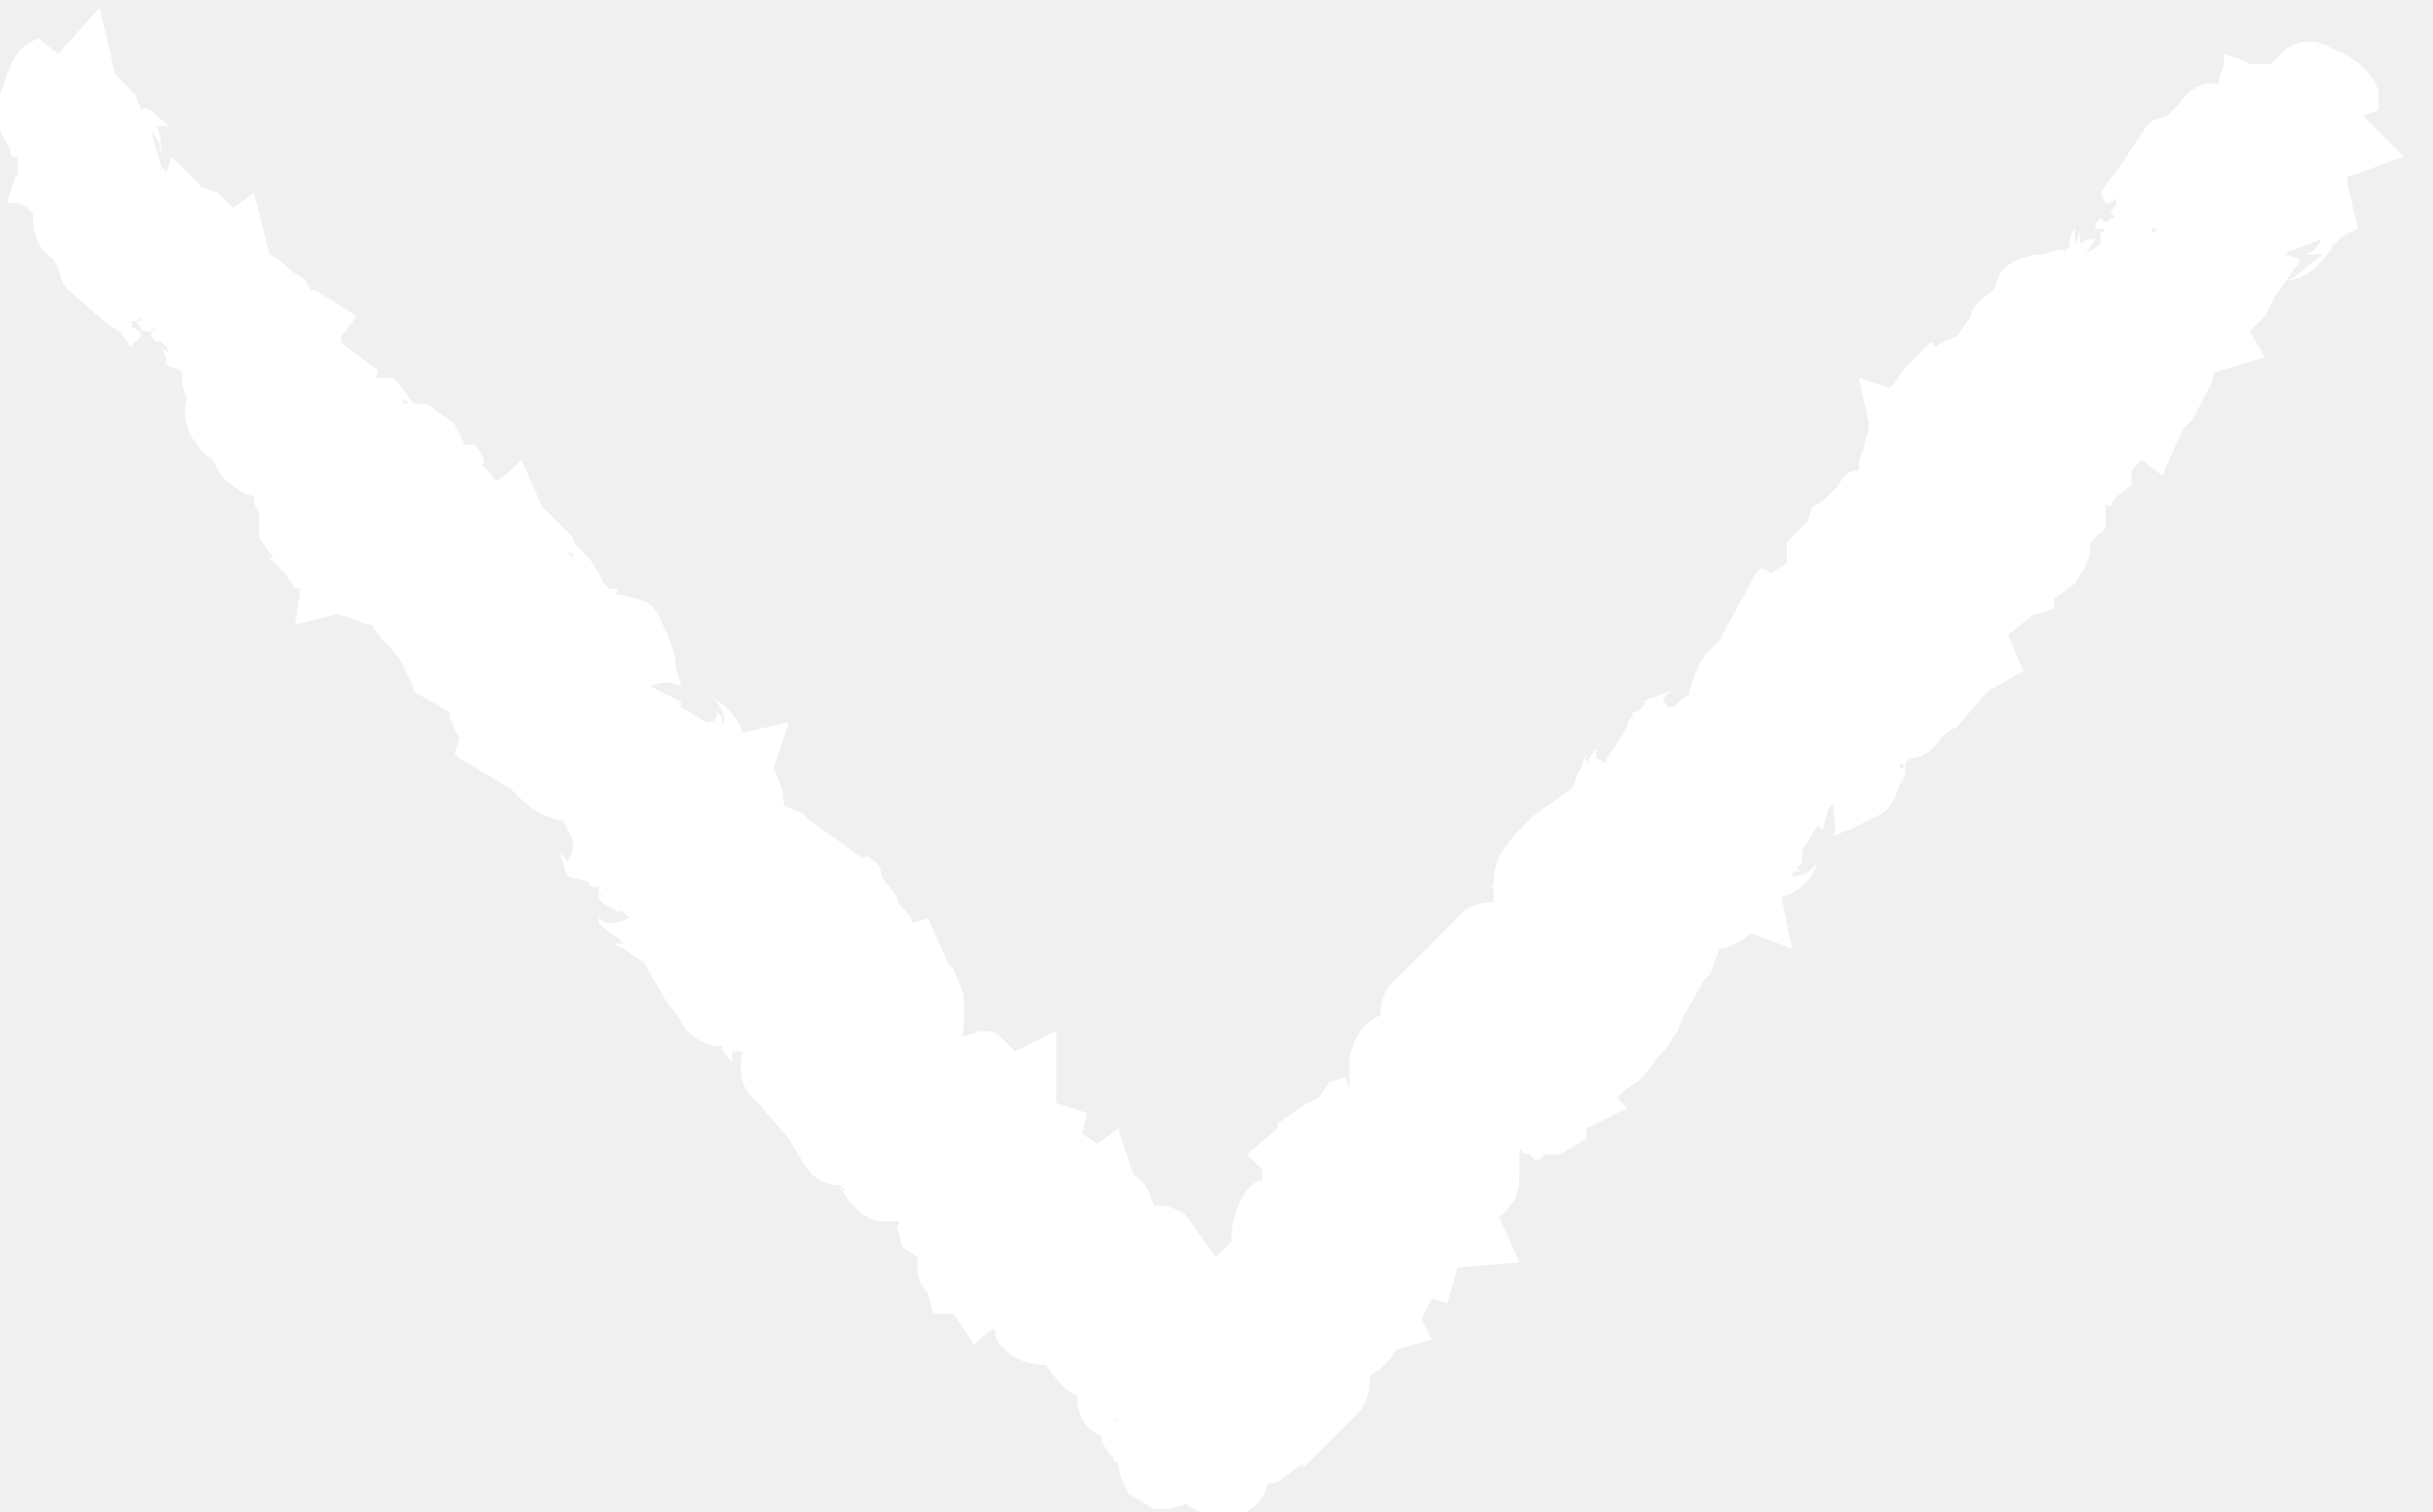
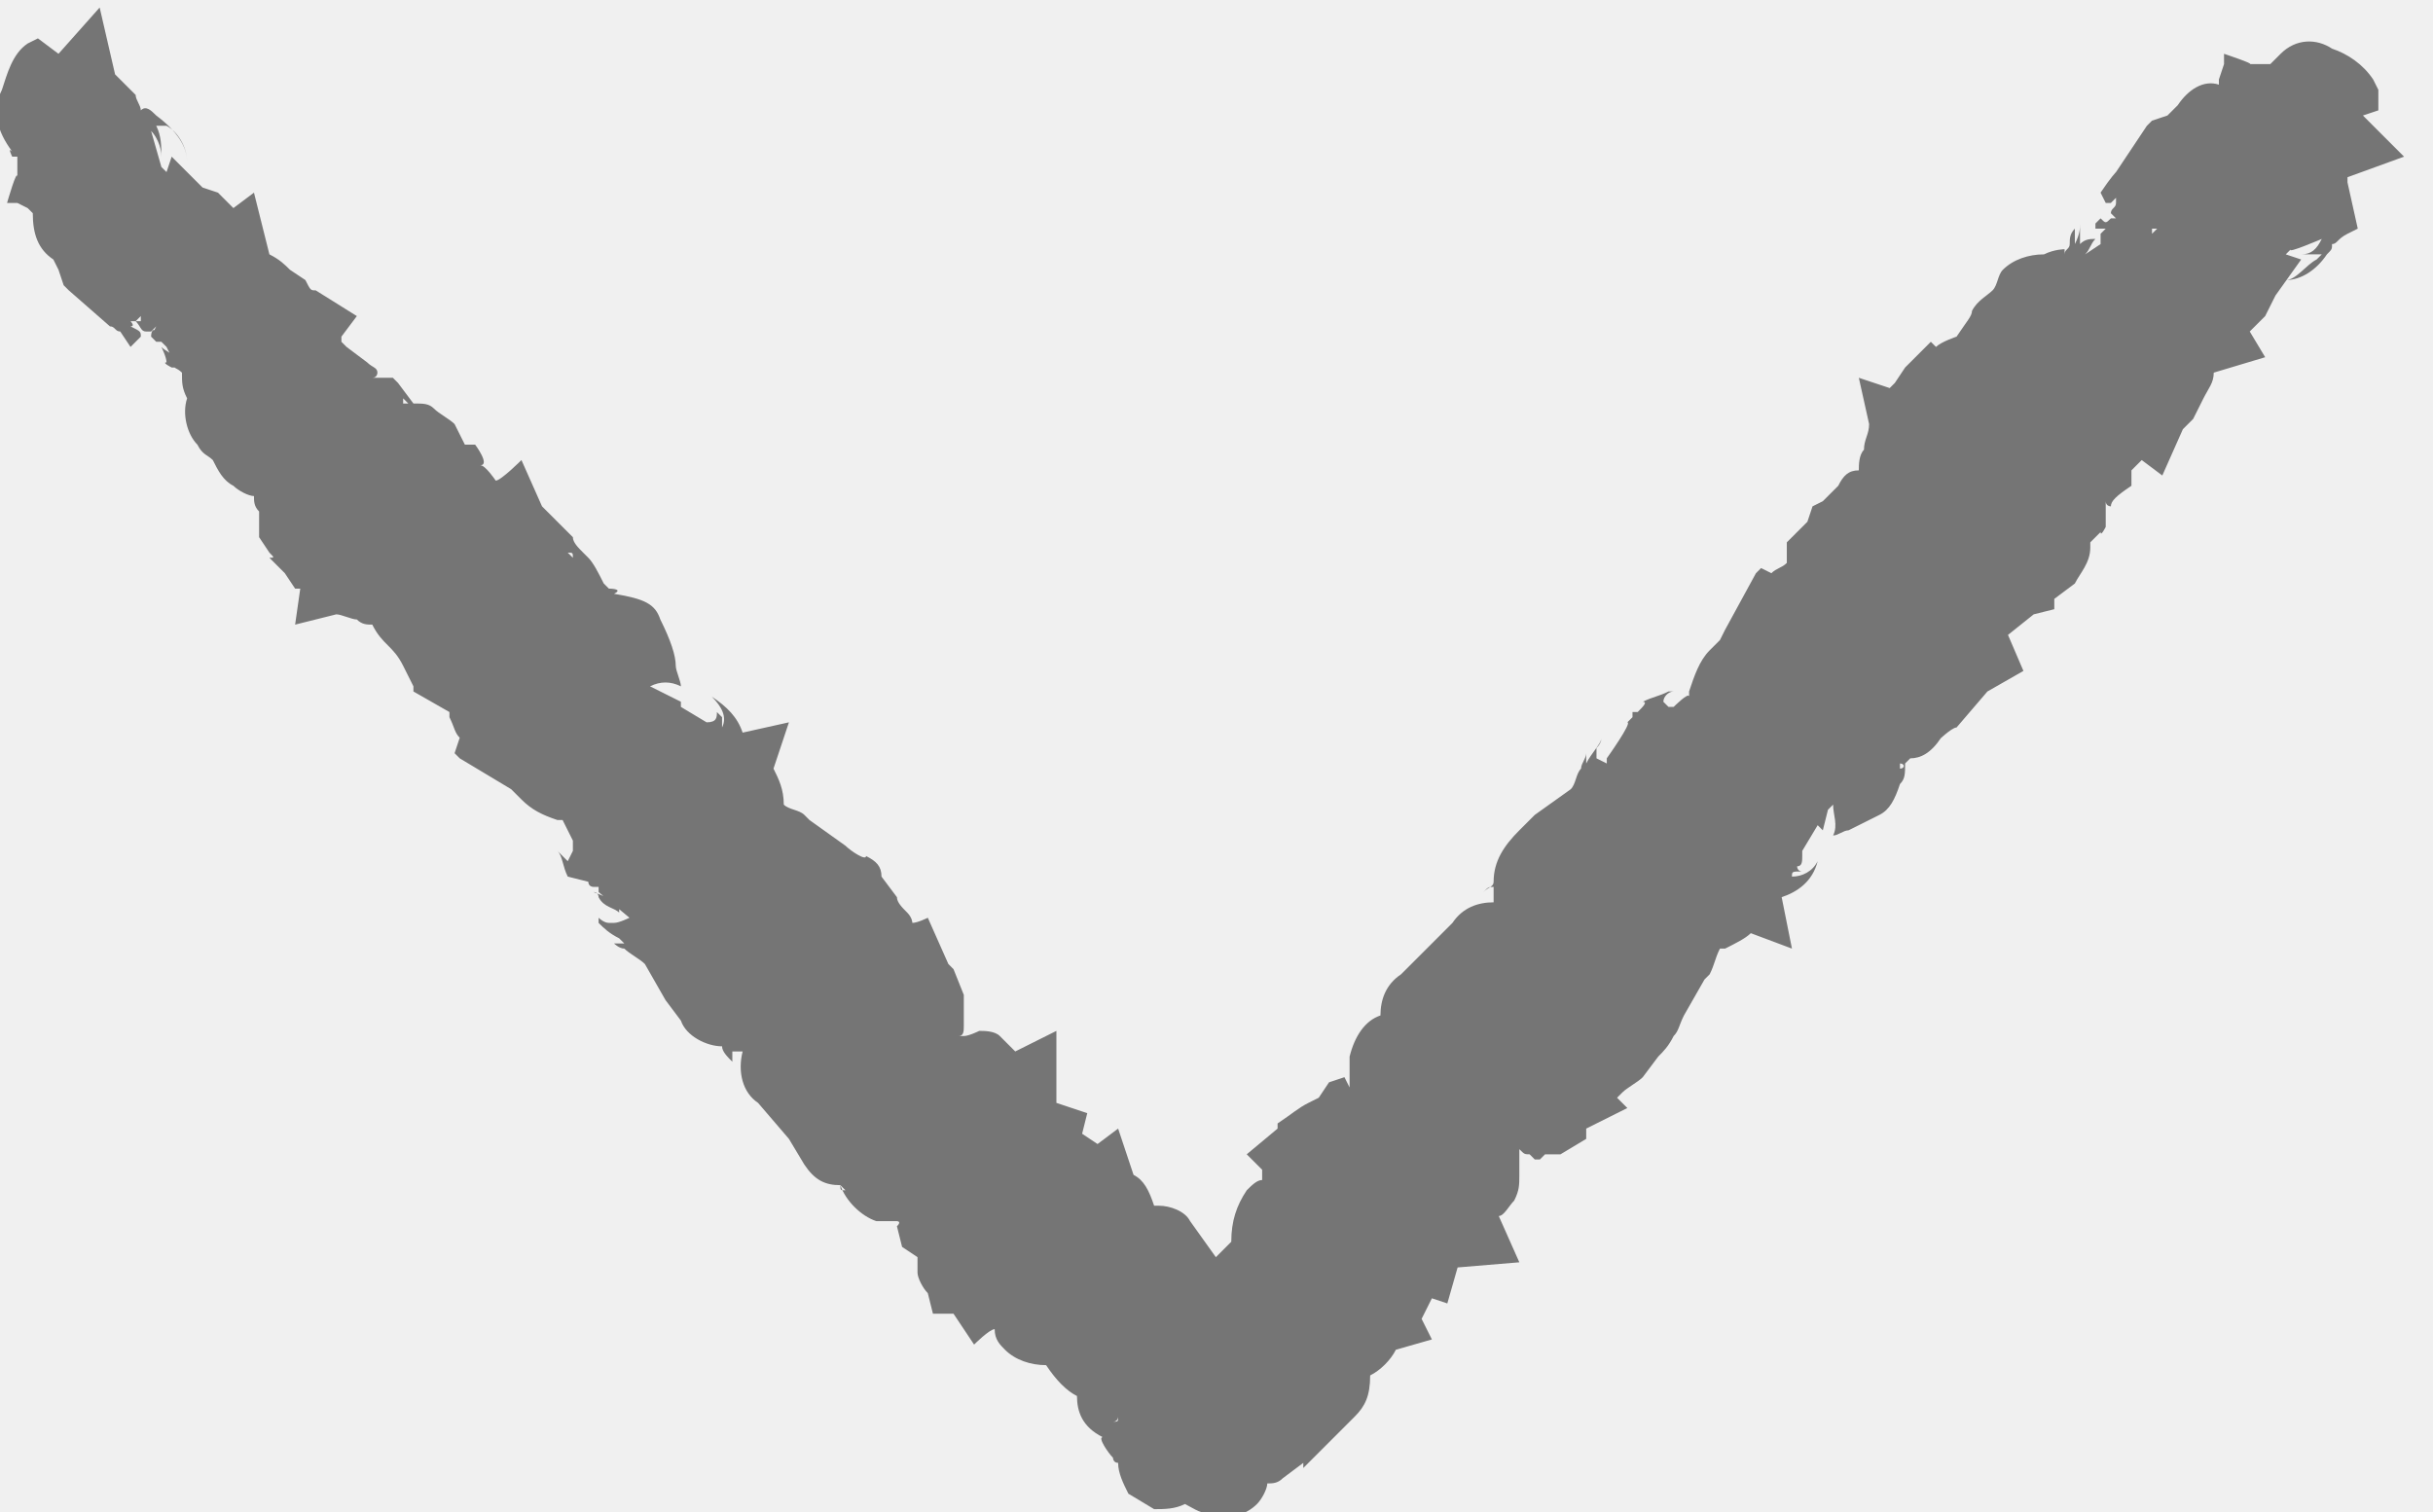
<svg xmlns="http://www.w3.org/2000/svg" version="1.1" baseProfile="tiny" id="Layer_1" x="0px" y="0px" viewBox="0 0 47.3 29.4" xml:space="preserve">
  <g transform="translate(23.74182, 14.70437) rotate(-90.00003) translate(-23.74182, -14.70437)">
    <g>
-       <path id="path-1" fill="#FFFFFF" d="M36.2-6c-0.3,0.4-0.6,0.6-0.9,0.6c0.3,0,0.6-0.2,0.7-0.4C36-5.9,36-5.9,36-6    c-0.2,0.1-0.4,0.1-0.6,0.1c0.2,0,0.4-0.1,0.5-0.2l-0.7,0.2c-0.1,0.1-0.1,0.1-0.1,0.1l0.3,0.1l-0.1,0.1l-0.5,0.5l-0.1,0.3l-0.3,0.3    l0.3,0.4l-1.2,0.3c-0.1,0.2-0.2,0.3-0.3,0.4L33-3.1c-0.2,0.1-0.2,0.1-0.2,0.2l-0.5,0.8l-0.4-0.3l-0.1,0l-0.1,0.1l-0.3,0.4    c-0.1,0.1-0.1,0.2-0.2,0.2c0,0-0.1,0-0.1-0.1c0,0.1,0,0.4,0,0.4l-0.1,0.1L30.6-1c0,0.2,0,0.3-0.1,0.4c-0.1,0.1-0.2,0.3-0.3,0.4    L29.8,0c0,0.1,0,0.1,0,0.2c0,0-0.4,0.3-0.4,0.1c0,0.1-0.3,0.3-0.3,0.3c0,0.1,0.4,0.5,0.4,0.5l-0.9,0.4l-0.6,0.6    c-0.1,0-0.2,0.1-0.3,0.2c0,0-0.1,0.1-0.1,0.1c-0.1,0.1-0.3,0.2-0.5,0.3c0,0-0.1,0.1-0.1,0.1c0,0,0,0.3-0.1,0.1    c-0.1,0.6-0.2,0.8-0.5,0.9l0,0C26,4,25.7,4.1,25.5,4.1c-0.1,0-0.3,0.1-0.4,0.1c0.1-0.2,0.1-0.4,0-0.6L25,3.8l-0.2,0.4l-0.1,0    c0,0-0.3,0.5-0.3,0.5c0,0.2,0.1,0.2,0.2,0.2l-0.1,0.1c-0.1,0-0.1,0-0.2,0c0.2,0.1,0.4,0,0.6-0.2c-0.2,0.3-0.4,0.5-0.7,0.6l0.2,0.9    L23.5,6c-0.2,0.1-0.4,0.2-0.7,0.2c-0.1,0.1-0.1,0.3-0.2,0.4l-0.1,0.1L22,7.4c-0.1,0.1-0.3,0.4-0.2,0.4c-0.1,0.2-0.2,0.3-0.4,0.3    L21,8.4c-0.1,0-0.2,0.1-0.3,0.2c-0.1,0.1-0.2,0.1-0.2,0.1c0,0.1,0.1,0.3,0.1,0.3l-0.9,0.4l-0.1,0.1l-0.5,0.2h-0.1    c-0.1,0-0.2,0-0.2,0l-0.3,0c-0.1,0-0.2,0-0.2-0.1l0,0.1c0,0.1,0.1,0.3,0.1,0.3c0,0,0,0,0,0c0,0.1,0,0.3-0.1,0.4    c-0.1,0.1-0.2,0.2-0.3,0.3l0.4,0.8L17,11.5l-0.2,0.6l-0.4-0.1l-0.2,0.3l0.3,0.4L15.6,13c-0.1,0.2-0.3,0.3-0.6,0.4c0,0,0,0,0,0.1    c0,0.2-0.1,0.5-0.3,0.6L14,14.6c0.1,0.1,0.2,0.2,0.3,0.3c0.4,0,0.7,0.1,1,0.3c0.1,0.1,0.2,0.2,0.2,0.3c0.1,0,0.1,0,0.2,0l0.3-0.3    l0.5,0.6h0.1c0.2,0.3,0.3,0.4,0.4,0.6l0.1,0.2l0.3,0.2l0.1,0.3l-0.2,0.1c0.1,0,0.1,0,0.2,0c0.1,0,0.3,0,0.4,0    c0.4,0.1,0.7,0.3,0.8,0.6c0.3,0,0.6,0.1,0.8,0.4l0.4,0.4l0.6,0.6c0.3,0.2,0.4,0.5,0.4,0.8l0.3,0c0-0.1,0-0.1-0.1-0.2c0,0,0,0,0,0    c0.1,0.1,0.1,0.2,0.2,0.2c0.4,0,0.7,0.2,1,0.5l0.3,0.3c0,0,0.5,0.7,0.5,0.7c0.1,0.1,0.3,0.1,0.4,0.2c0.1,0,0.2,0.1,0.3,0.1    c0,0,0,0-0.1,0c0,0,0,0-0.1,0c0.2,0.1,0.4,0.3,0.5,0.3c0,0,0,0,0,0c0,0-0.1,0-0.2-0.1c-0.1,0-0.1,0-0.2,0l-0.1,0.2l0.1,0    c0,0,0.7,0.5,0.7,0.4c0,0,0.1,0.1,0.1,0.1l0.1,0c0,0,0,0.1,0,0.1l0,0c0.1,0.1,0.2,0.2,0.2,0.1c0.1,0.2,0.1,0.3,0.2,0.5l0,0.1    c0-0.1-0.1-0.2-0.2-0.2l-0.1,0.1c0,0,0,0.1,0,0.1c0,0,0.3,0.3,0.2,0.3c0,0,0.1,0,0.1,0c0.3,0.1,0.6,0.2,0.8,0.4l0.2,0.2l0.2,0.1    l1.1,0.6l0.1,0.1c-0.1,0.2-0.1,0.2-0.1,0.2c0.1,0.1,0.1,0.2,0.2,0.3l0.4,0l0.4,0.4l0.3,0.1l0.1,0.2c0.1,0.1,0.2,0.2,0.3,0.3    c0.2,0.1,0.3,0.2,0.3,0.4c0.1,0,0.3,0,0.4,0.1c0.2,0,0.3,0.1,0.5,0.1l0.9-0.2l-0.2,0.6l0.1,0.1l0.3,0.2c0,0,0.1,0.1,0.1,0.1    c0,0,0.1,0.1,0.2,0.2c-0.1,0-0.1,0,0,0l0,0l0.2,0.2l-0.1,0.1c0.1,0.1,0.2,0.4,0.2,0.4c0.3,0.2,0.4,0.3,0.5,0.3    c0.2,0.1,0.3,0.3,0.4,0.4c0.1,0.1,0.3,0.1,0.4,0.2c0.2,0.2,0.3,0.5,0.3,0.8c0.1,0.2,0.1,0.4,0.1,0.4c0,0-0.1,0-0.1,0    c0.1,0,0.1,0.1,0.2,0.1c0.1,0,0.2,0,0.3,0.1c-0.1,0-0.2,0-0.3,0c0.2,0.1,0.3,0.1,0.4,0.1c-0.1,0-0.2,0-0.4,0    c0.1,0.1,0.1,0.2,0.1,0.3c-0.1-0.1-0.2-0.1-0.3-0.2l0.2,0.3c0.1,0,0.1,0,0.1,0l0.1,0h0l0,0l0.1,0.1l0-0.1h0l0-0.1c0,0,0.1,0,0.1,0    l0.1,0.1c-0.1,0.1-0.1,0.1,0,0.2c0,0,0,0,0,0l0,0.1l0.1-0.1c0.1,0,0.1,0.1,0.2,0.1c0,0,0,0,0.1,0c-0.1-0.1-0.1-0.1-0.1-0.1l0-0.1    l0.2-0.1c0.3,0.2,0.4,0.3,0.4,0.3l0.9,0.6l0.1,0.1l0.1,0.3l0.2,0.2c0.3,0.2,0.5,0.5,0.4,0.8c0,0,0,0,0.1,0l0.3,0.1h0.2    c0,0-0.2,0.6-0.2,0.5c0,0.3,0,0.3,0,0.4l0,0l0.1,0.1c0,0,0.1,0.1,0.1,0.1c0.3,0.3,0.3,0.7,0.1,1c-0.1,0.3-0.3,0.6-0.6,0.8    l-0.2,0.1l-0.4,0l-0.1-0.3l-0.8,0.8l-0.4-1.1h-0.1L34,36.8c0,0-0.1-0.2-0.1-0.2c0,0,0-0.1,0,0c-0.1-0.2-0.2-0.2-0.2-0.3    c-0.1,0-0.1,0-0.2-0.1c-0.3-0.2-0.5-0.5-0.5-0.8c0,0.2,0.3,0.4,0.4,0.6c0,0,0.1,0.1,0.1,0.1c0-0.1,0-0.2,0-0.3c0,0,0-0.1,0-0.1    c0,0.2,0.1,0.3,0.3,0.4c0,0-0.3-0.7-0.2-0.6c0,0,0,0,0,0l-0.1-0.1l-0.1,0.3l-0.7-0.5L32.3,35L32,34.7L31.5,35l-0.3-1    c-0.2,0-0.3-0.1-0.5-0.2l-0.4-0.2c-0.1-0.1-0.2-0.2-0.2-0.2l-0.9-0.4l0.3-0.4l-0.1-0.1l-0.1-0.1h-0.3c-0.2-0.3-0.3-0.4-0.4-0.4    c0,0,0-0.1,0.1-0.1c-0.1,0-0.5,0-0.5,0s-0.2-0.1-0.1-0.1c0,0-0.2-0.2-0.2-0.2h-0.1c-0.3,0-0.5-0.2-0.7-0.3l-0.3-0.4h-0.2l-0.1-0.4    L26.1,30l-0.7,0.3L25,29.6L24.3,29c0-0.1-0.3-0.4-0.2-0.3c-0.3-0.2-0.4-0.4-0.4-0.6c0,0-0.1-0.1-0.1-0.1c-0.2,0-0.3,0-0.4-0.1    c-0.3-0.1-0.5-0.2-0.6-0.4c-0.1-0.2-0.2-0.4-0.3-0.6c0-0.1-0.1-0.2-0.1-0.3c0.2,0.1,0.4,0,0.6,0l-0.1-0.1l-0.4-0.1l0.1-0.1    l-0.5-0.3c0,0-0.1,0-0.1,0c-0.1,0-0.2,0-0.2-0.1c0,0,0,0,0,0c0,0-0.1,0-0.1,0.1c0-0.2,0-0.2-0.1-0.2c0,0.2,0.1,0.4,0.3,0.5    c-0.4-0.1-0.6-0.4-0.7-0.7l-1,0.2l0.3-0.8c-0.1-0.1-0.2-0.3-0.3-0.5c0,0,0-0.1,0-0.1c-0.2-0.1-0.3-0.1-0.5-0.2l-0.1-0.1l-0.7-0.4    c-0.2-0.1-0.3-0.1-0.4-0.2c-0.2-0.1-0.3-0.2-0.4-0.3l-0.4-0.3c-0.1-0.1-0.2-0.3-0.3-0.4c0,0-0.1-0.1-0.1-0.1l-0.2,0.2l-0.4-0.8    l-0.2,0L16,21.3c0-0.2,0-0.3,0-0.3l-0.1-0.1l0-0.1l0.1-0.1c0-0.1,0-0.1,0.1-0.2c-0.1,0-0.2,0-0.3,0c0,0-0.1,0-0.1,0c0,0,0,0,0,0    l-0.1,0c-0.2,0-0.3,0-0.5-0.1c-0.1-0.1-0.3-0.2-0.3-0.3l-0.9,0.4l-0.1-1.2l-0.7-0.2l0.1-0.3l-0.4-0.2l-0.4,0.2l-0.2-0.7    c-0.2-0.1-0.4-0.3-0.5-0.5c-0.4,0-0.6-0.1-0.8-0.3l-1-1l0.1,0l-0.3-0.4c-0.1-0.1-0.1-0.2-0.1-0.3c-0.1,0-0.3-0.1-0.4-0.2    c-0.2-0.2-0.3-0.5-0.2-0.8c0-0.3,0.1-0.4,0.2-0.6c-0.1-0.2-0.1-0.4-0.1-0.6l0.3-0.5c0.2-0.1,0.4-0.2,0.6-0.2    c0-0.1,0.1-0.1,0.1-0.1c0.1-0.1,0.4-0.3,0.4-0.2c0.2-0.4,0.5-0.5,0.8-0.5c0.1-0.2,0.3-0.4,0.6-0.6c0-0.3,0.1-0.6,0.3-0.8    c0.1-0.1,0.2-0.2,0.4-0.2c0-0.1-0.3-0.4-0.3-0.4l0.6-0.4V9.1L13.3,9c0.1-0.1,0.3-0.2,0.4-0.2l0.3,0l0.2-0.3l0.4-0.1    c0.1,0.1,0.1,0,0.1,0l0,0c0-0.1,0-0.2,0-0.4c0.1-0.3,0.4-0.6,0.7-0.7l0,0c0-0.3,0.1-0.5,0.4-0.7l0.5-0.3L17,5.7    c0.2-0.3,0.6-0.4,1-0.3l0-0.2c-0.1,0-0.2,0-0.2,0C17.9,5.1,18,5,18.1,5c0-0.3,0.2-0.7,0.5-0.8L19,3.9l0.7-0.4    c0.1-0.1,0.2-0.3,0.3-0.4c0-0.1,0.1-0.2,0.1-0.2c0,0.1,0,0.1,0,0.2c0,0,0.1-0.1,0.1-0.1c0.1-0.2,0.2-0.3,0.3-0.4l0.1,0    c0,0-0.1,0.1-0.1,0.2c0,0,0,0,0,0.1c0,0.1,0.1,0.3,0.1,0.3l0.1,0l-0.1,0l0.5-0.6h0.1l0-0.1l0,0c0,0,0-0.1,0.1-0.1L21.4,2    c0.2-0.1,0.4-0.1,0.5-0.2c0,0-0.1,0.1-0.2,0.2l0.2,0.1c0.1,0,0.1,0,0.2,0c0,0,0.4-0.2,0.4-0.2c0,0,0-0.1,0-0.1    c0.1-0.3,0.2-0.5,0.4-0.7L23,1c0.1-0.1,0.1-0.1,0.1-0.1l0.6-1l0.1-0.1l0.3,0.1c0.1-0.1,0.2-0.1,0.4-0.2l0.1,0L25-1L25.1-1l0.2-0.1    l0.2-0.1c0.2-0.1,0.3-0.2,0.4-0.3c0.1-0.1,0.2-0.2,0.4-0.3c0-0.1,0-0.2,0.1-0.3c0-0.1,0.1-0.3,0.1-0.4l-0.2-0.8l0.7,0.1L27-3.3    l0.3-0.2c0,0,0.1-0.1,0.1-0.1c0,0,0.1-0.1,0.2-0.2c0,0.1,0,0.1,0.1,0l0,0l0.3-0.2l0.1,0C28.2-4,28.3-4,28.5-4    c0.1-0.1,0.2-0.1,0.3-0.1c0-0.1,0.1-0.3,0.2-0.4c0.1-0.2,0.3-0.3,0.5-0.4c0.1-0.1,0.1-0.2,0.3-0.3c0.2-0.2,0.6-0.3,0.9-0.2    c0.2-0.1,0.3-0.1,0.5-0.1c0.1-0.1,0.1-0.2,0.1-0.1c0-0.2,0-0.1,0-0.1c0,0,0,0,0,0c0,0,0.1-0.2,0.1-0.1v0c0-0.1,0-0.1,0-0.1    c0,0,0,0,0,0c0,0,0,0.1,0,0.1c0.1,0,0.3-0.1,0.3-0.1c-0.1,0.1-0.1,0.2-0.2,0.2l0.2-0.1l0.1-0.1l0,0l0-0.1V-6l0,0l0,0l0.1-0.1    c0,0,0.2,0,0.1,0.1c0.1,0,0.1,0,0,0l0,0c0,0,0,0.1,0,0.1L31.9-6l0,0c0,0,0-0.1,0-0.1L32.1-6l-0.1-0.1C32-6.2,32-6.2,32-6.2    c0-0.1,0.1-0.1,0.2-0.2l0-0.1c0,0-0.1,0.1-0.1,0C32-6.3,32-6.3,31.9-6.3l-0.2-0.2L32-6.7c0-0.1,0.1-0.1,0.1-0.2l0.7-0.8l0.1-0.1    l0.3-0.1L33.4-8c0.2-0.3,0.5-0.4,0.9-0.4c0,0,0.1-0.1,0.1-0.1l0.1-0.2v-0.2c0,0,0.7,0.2,0.5,0.2c0.2,0,0.3,0,0.3,0    c0.1,0,0.1,0,0.1,0c0,0,0-0.1,0-0.1s0.2-0.1,0.1,0c0.4-0.3,0.8-0.4,1.2-0.2c0.3,0.1,0.7,0.2,0.9,0.5l0.1,0.2l-0.3,0.4l0.9,0.8    l-1.3,0.3l-0.4,0.4c-0.1,0-0.2,0.1-0.3,0.1c0,0-0.1,0,0,0C36.4-6.2,36.3-6.1,36.2-6C36.2-6,36.1-6,36.2-6L36.2-6z M31.6-5.8    L31.6-5.8C31.6-5.8,31.6-5.8,31.6-5.8L31.6-5.8z M33.5,32.4L33.5,32.4L33.5,32.4L33.5,32.4L33.5,32.4z M32.3-6.3L32.3-6.3    l-0.1-0.1c0,0,0,0.1,0,0.1h0v0L32.3-6.3L32.3-6.3z M31.8-5.8L31.8-5.8L31.8-5.8C31.8-5.9,31.8-5.9,31.8-5.8L31.8-5.8L31.8-5.8z     M32.1-5.8L32.1-5.8L32.1-5.8L32.1-5.8L32.1-5.8L32.1-5.8L32.1-5.8z M29.6-4.2L29.6-4.2L29.6-4.2L29.6-4.2L29.6-4.2z M28.4-3.9    L28.4-3.9L28.4-3.9l-0.1,0.1l-0.1,0C28.3-3.9,28.3-3.9,28.4-3.9L28.4-3.9L28.4-3.9z M30.6-1.1C30.6-1.1,30.6-1.1,30.6-1.1    L30.6-1.1l0.1-0.1l-0.1,0L30.6-1.1C30.5-1.1,30.5-1.1,30.6-1.1l-0.1,0v0C30.5-1.1,30.6-1.1,30.6-1.1L30.6-1.1L30.6-1.1z M29.5-0.1    C29.5,0,29.5,0,29.5-0.1L29.5-0.1L29.5-0.1L29.5-0.1z M29,0.7L29,0.7L29,0.7L29,0.7L29,0.7z M26.4,2C26.5,2.1,26.5,2.1,26.4,2    L26.6,2L26.4,2C26.5,2,26.5,2,26.4,2L26.4,2z M27.7,2C27.7,2,27.7,2.1,27.7,2c-0.1,0.1-0.1,0.1-0.1,0.1v0    C27.7,2.1,27.7,2.1,27.7,2L27.7,2z M21,2.6c0,0,0.1,0,0.1-0.1L20.9,3l-0.2,0C20.8,2.9,20.8,2.7,21,2.6L21,2.6z M26.7,3    c0,0,0-0.1,0-0.1h0.1C26.8,2.9,26.8,3,26.7,3L26.7,3L26.7,3z M26.2,3.1c-0.2,0.2-0.5,0.3-0.8,0.3l0-0.1c0.1,0,0.2-0.1,0.4-0.1    c0,0,0,0,0,0L26.3,3C26.3,3,26.3,3,26.2,3.1L26.2,3.1z M20.8,3.1L20.8,3.1c-0.1,0-0.1,0-0.1,0L20.8,3.1L20.8,3.1L20.8,3.1z     M25.1,3.5L25.1,3.5L25.1,3.5L25.1,3.5L25.1,3.5z M19.7,3.8l0.1-0.1v0.2c0-0.1,0.1-0.1,0.1-0.2l0.1,0c0,0.1,0,0.2,0.1,0.2L19.7,4    l-0.1-0.1C19.6,3.9,19.6,3.9,19.7,3.8L19.7,3.8z M22.9,5.6V5.5h0L22.9,5.6L22.9,5.6L22.9,5.6z M15.3,7.4c0,0,0.1-0.1,0.1-0.1    C15.3,7.3,15.3,7.3,15.3,7.4L15.3,7.4L15.3,7.4z M10.9,12.7L10.9,12.7c0.1,0,0.2,0,0.2,0L11,12.7c0.1,0,0.2,0,0.3,0.1l-0.1,0.1H11    l-0.1-0.1l0-0.1l0,0c0,0-0.1,0-0.1-0.1C10.8,12.7,10.8,12.7,10.9,12.7L10.9,12.7L10.9,12.7z M10.7,12.9L10.7,12.9L10.7,12.9    C10.7,12.9,10.7,12.9,10.7,12.9L10.7,12.9L10.7,12.9z M10.7,12.9L10.7,12.9c0,0.1,0.1,0.1,0.1,0.2h-0.1L10.7,12.9L10.7,12.9z     M10,13.4L10,13.4L10,13.4C10,13.4,10,13.4,10,13.4L10,13.4L10,13.4z M18.6,17.9c0,0-0.1-0.1-0.1-0.1l0,0    C18.6,17.8,18.6,17.9,18.6,17.9L18.6,17.9z M15.6,20.2L15.6,20.2C15.7,20.3,15.6,20.2,15.6,20.2L15.6,20.2z M22.4,21.6    c0,0,0.1,0.1,0.1,0.1c0,0,0,0.1,0.1,0.1h-0.2c0.1,0,0.2,0.1,0.2,0.1c0,0,0,0,0,0c-0.1,0-0.2,0-0.3,0.1l-0.1-0.3L22.4,21.6    L22.4,21.6z M23.5,22.6L23.5,22.6l-0.1,0.1L23.5,22.6L23.5,22.6L23.5,22.6z M23.9,22.9C23.9,22.9,23.9,22.9,23.9,22.9l-0.4-0.1    l0-0.1C23.6,22.7,23.8,22.7,23.9,22.9L23.9,22.9z M20.5,24.6L20.5,24.6l0.1,0C20.6,24.6,20.6,24.6,20.5,24.6L20.5,24.6z     M22.8,26.5L22.8,26.5L22.8,26.5L22.8,26.5L22.8,26.5z M23.4,27.5c-0.3-0.2-0.4-0.5-0.3-0.7l0.1,0c0,0.1,0.1,0.2,0.1,0.3    c0,0,0,0,0.1,0l0.2,0.4C23.5,27.6,23.4,27.5,23.4,27.5L23.4,27.5L23.4,27.5z M24.6,27.7C24.6,27.7,24.6,27.7,24.6,27.7l-0.1,0    L24.6,27.7L24.6,27.7L24.6,27.7z M23.6,27.9c0,0-0.1,0-0.1,0v0C23.5,28,23.6,28,23.6,27.9L23.6,27.9L23.6,27.9z M24.5,28.8    c0,0-0.1,0-0.1-0.1L24.5,28.8L24.5,28.8L24.5,28.8L24.5,28.8z M31.2,29.2c0,0.1,0.1,0.1,0.1,0.2h0l-0.1-0.1L31.2,29.2L31.2,29.2    L31.2,29.2z M31.3,29.4L31.3,29.4L31.3,29.4C31.3,29.4,31.3,29.4,31.3,29.4L31.3,29.4z M26.1,29.9L26.1,29.9L26.1,29.9L26.1,29.9    L26.1,29.9z M26.8,30.4c0,0,0.1,0,0.1,0L26.8,30.4C26.9,30.4,26.9,30.4,26.8,30.4L26.8,30.4z M31.5,30.5L31.5,30.5h0.1H31.5    L31.5,30.5z M28.1,31.3L28.1,31.3C28.1,31.3,28.1,31.3,28.1,31.3L28.1,31.3L28.1,31.3z M28.1,31.3L28.1,31.3L28.1,31.3z     M28.1,31.3L28.1,31.3L28.1,31.3l0.1,0.1L28.1,31.3l0,0.1L28.1,31.3L28.1,31.3C28.2,31.3,28.1,31.3,28.1,31.3L28.1,31.3z     M33.7,32.6C33.7,32.6,33.7,32.6,33.7,32.6C33.7,32.6,33.7,32.6,33.7,32.6L33.7,32.6z M33.4,32.8L33.4,32.8L33.4,32.8L33.4,32.8    L33.4,32.8L33.4,32.8L33.4,32.8L33.4,32.8L33.4,32.8z M34,32.9l0-0.1l0,0v0l0,0c0,0-0.1,0-0.1,0v0h0L34,32.9L34,32.9L34,32.9z     M35.9,34.3L35.9,34.3L35.9,34.3L35.9,34.3L35.9,34.3z" />
+       <path id="path-1" fill="#757575" d="M36.2-6c-0.3,0.4-0.6,0.6-0.9,0.6c0.3,0,0.6-0.2,0.7-0.4C36-5.9,36-5.9,36-6    c-0.2,0.1-0.4,0.1-0.6,0.1c0.2,0,0.4-0.1,0.5-0.2l-0.7,0.2c-0.1,0.1-0.1,0.1-0.1,0.1l0.3,0.1l-0.1,0.1l-0.5,0.5l-0.1,0.3l-0.3,0.3    l0.3,0.4l-1.2,0.3c-0.1,0.2-0.2,0.3-0.3,0.4L33-3.1c-0.2,0.1-0.2,0.1-0.2,0.2l-0.5,0.8l-0.4-0.3l-0.1,0l-0.1,0.1l-0.3,0.4    c-0.1,0.1-0.1,0.2-0.2,0.2c0,0-0.1,0-0.1-0.1c0,0.1,0,0.4,0,0.4l-0.1,0.1L30.6-1c0,0.2,0,0.3-0.1,0.4c-0.1,0.1-0.2,0.3-0.3,0.4    L29.8,0c0,0.1,0,0.1,0,0.2c0,0-0.4,0.3-0.4,0.1c0,0.1-0.3,0.3-0.3,0.3c0,0.1,0.4,0.5,0.4,0.5l-0.9,0.4l-0.6,0.6    c-0.1,0-0.2,0.1-0.3,0.2c0,0-0.1,0.1-0.1,0.1c-0.1,0.1-0.3,0.2-0.5,0.3c0,0-0.1,0.1-0.1,0.1c0,0,0,0.3-0.1,0.1    c-0.1,0.6-0.2,0.8-0.5,0.9l0,0C26,4,25.7,4.1,25.5,4.1c-0.1,0-0.3,0.1-0.4,0.1c0.1-0.2,0.1-0.4,0-0.6L25,3.8l-0.2,0.4l-0.1,0    c0,0-0.3,0.5-0.3,0.5c0,0.2,0.1,0.2,0.2,0.2l-0.1,0.1c-0.1,0-0.1,0-0.2,0c0.2,0.1,0.4,0,0.6-0.2c-0.2,0.3-0.4,0.5-0.7,0.6l0.2,0.9    L23.5,6c-0.2,0.1-0.4,0.2-0.7,0.2c-0.1,0.1-0.1,0.3-0.2,0.4l-0.1,0.1L22,7.4c-0.1,0.1-0.3,0.4-0.2,0.4c-0.1,0.2-0.2,0.3-0.4,0.3    L21,8.4c-0.1,0-0.2,0.1-0.3,0.2c-0.1,0.1-0.2,0.1-0.2,0.1c0,0.1,0.1,0.3,0.1,0.3l-0.9,0.4l-0.1,0.1l-0.5,0.2h-0.1    c-0.1,0-0.2,0-0.2,0l-0.3,0c-0.1,0-0.2,0-0.2-0.1l0,0.1c0,0.1,0.1,0.3,0.1,0.3c0,0,0,0,0,0c0,0.1,0,0.3-0.1,0.4    c-0.1,0.1-0.2,0.2-0.3,0.3l0.4,0.8L17,11.5l-0.2,0.6l-0.4-0.1l-0.2,0.3l0.3,0.4L15.6,13c-0.1,0.2-0.3,0.3-0.6,0.4c0,0,0,0,0,0.1    c0,0.2-0.1,0.5-0.3,0.6L14,14.6c0.1,0.1,0.2,0.2,0.3,0.3c0.4,0,0.7,0.1,1,0.3c0.1,0.1,0.2,0.2,0.2,0.3c0.1,0,0.1,0,0.2,0l0.3-0.3    l0.5,0.6h0.1c0.2,0.3,0.3,0.4,0.4,0.6l0.1,0.2l0.3,0.2l0.1,0.3l-0.2,0.1c0.1,0,0.1,0,0.2,0c0.1,0,0.3,0,0.4,0    c0.4,0.1,0.7,0.3,0.8,0.6c0.3,0,0.6,0.1,0.8,0.4l0.4,0.4l0.6,0.6c0.3,0.2,0.4,0.5,0.4,0.8l0.3,0c0-0.1,0-0.1-0.1-0.2c0,0,0,0,0,0    c0.1,0.1,0.1,0.2,0.2,0.2c0.4,0,0.7,0.2,1,0.5l0.3,0.3c0,0,0.5,0.7,0.5,0.7c0.1,0.1,0.3,0.1,0.4,0.2c0.1,0,0.2,0.1,0.3,0.1    c0,0,0,0-0.1,0c0,0,0,0-0.1,0c0.2,0.1,0.4,0.3,0.5,0.3c0,0,0,0,0,0c0,0-0.1,0-0.2-0.1c-0.1,0-0.1,0-0.2,0l-0.1,0.2l0.1,0    c0,0,0.7,0.5,0.7,0.4c0,0,0.1,0.1,0.1,0.1l0.1,0c0,0,0,0.1,0,0.1l0,0c0.1,0.1,0.2,0.2,0.2,0.1c0.1,0.2,0.1,0.3,0.2,0.5l0,0.1    c0-0.1-0.1-0.2-0.2-0.2l-0.1,0.1c0,0,0,0.1,0,0.1c0,0,0.3,0.3,0.2,0.3c0,0,0.1,0,0.1,0c0.3,0.1,0.6,0.2,0.8,0.4l0.2,0.2l0.2,0.1    l1.1,0.6l0.1,0.1c-0.1,0.2-0.1,0.2-0.1,0.2c0.1,0.1,0.1,0.2,0.2,0.3l0.4,0l0.4,0.4l0.3,0.1l0.1,0.2c0.1,0.1,0.2,0.2,0.3,0.3    c0.2,0.1,0.3,0.2,0.3,0.4c0.1,0,0.3,0,0.4,0.1c0.2,0,0.3,0.1,0.5,0.1l0.9-0.2l-0.2,0.6l0.1,0.1l0.3,0.2c0,0,0.1,0.1,0.1,0.1    c0,0,0.1,0.1,0.2,0.2c-0.1,0-0.1,0,0,0l0,0l0.2,0.2l-0.1,0.1c0.1,0.1,0.2,0.4,0.2,0.4c0.3,0.2,0.4,0.3,0.5,0.3    c0.2,0.1,0.3,0.3,0.4,0.4c0.1,0.1,0.3,0.1,0.4,0.2c0.2,0.2,0.3,0.5,0.3,0.8c0.1,0.2,0.1,0.4,0.1,0.4c0,0-0.1,0-0.1,0    c0.1,0,0.1,0.1,0.2,0.1c0.1,0,0.2,0,0.3,0.1c-0.1,0-0.2,0-0.3,0c0.2,0.1,0.3,0.1,0.4,0.1c-0.1,0-0.2,0-0.4,0    c0.1,0.1,0.1,0.2,0.1,0.3c-0.1-0.1-0.2-0.1-0.3-0.2l0.2,0.3c0.1,0,0.1,0,0.1,0l0.1,0h0l0,0l0.1,0.1l0-0.1h0l0-0.1c0,0,0.1,0,0.1,0    l0.1,0.1c-0.1,0.1-0.1,0.1,0,0.2c0,0,0,0,0,0l0,0.1l0.1-0.1c0.1,0,0.1,0.1,0.2,0.1c0,0,0,0,0.1,0c-0.1-0.1-0.1-0.1-0.1-0.1l0-0.1    l0.2-0.1c0.3,0.2,0.4,0.3,0.4,0.3l0.9,0.6l0.1,0.1l0.1,0.3l0.2,0.2c0.3,0.2,0.5,0.5,0.4,0.8c0,0,0,0,0.1,0l0.3,0.1h0.2    c0,0-0.2,0.6-0.2,0.5c0,0.3,0,0.3,0,0.4l0,0l0.1,0.1c0,0,0.1,0.1,0.1,0.1c0.3,0.3,0.3,0.7,0.1,1c-0.1,0.3-0.3,0.6-0.6,0.8    l-0.2,0.1l-0.4,0l-0.1-0.3l-0.8,0.8l-0.4-1.1h-0.1L34,36.8c0,0-0.1-0.2-0.1-0.2c0,0,0-0.1,0,0c-0.1-0.2-0.2-0.2-0.2-0.3    c-0.1,0-0.1,0-0.2-0.1c-0.3-0.2-0.5-0.5-0.5-0.8c0,0.2,0.3,0.4,0.4,0.6c0,0,0.1,0.1,0.1,0.1c0-0.1,0-0.2,0-0.3c0,0,0-0.1,0-0.1    c0,0.2,0.1,0.3,0.3,0.4c0,0-0.3-0.7-0.2-0.6c0,0,0,0,0,0l-0.1-0.1l-0.1,0.3l-0.7-0.5L32.3,35L32,34.7L31.5,35l-0.3-1    c-0.2,0-0.3-0.1-0.5-0.2l-0.4-0.2c-0.1-0.1-0.2-0.2-0.2-0.2l-0.9-0.4l0.3-0.4l-0.1-0.1l-0.1-0.1h-0.3c-0.2-0.3-0.3-0.4-0.4-0.4    c0,0,0-0.1,0.1-0.1c-0.1,0-0.5,0-0.5,0s-0.2-0.1-0.1-0.1c0,0-0.2-0.2-0.2-0.2h-0.1c-0.3,0-0.5-0.2-0.7-0.3l-0.3-0.4h-0.2l-0.1-0.4    L26.1,30l-0.7,0.3L25,29.6L24.3,29c0-0.1-0.3-0.4-0.2-0.3c-0.3-0.2-0.4-0.4-0.4-0.6c0,0-0.1-0.1-0.1-0.1c-0.2,0-0.3,0-0.4-0.1    c-0.3-0.1-0.5-0.2-0.6-0.4c-0.1-0.2-0.2-0.4-0.3-0.6c0-0.1-0.1-0.2-0.1-0.3c0.2,0.1,0.4,0,0.6,0l-0.1-0.1l-0.4-0.1l0.1-0.1    l-0.5-0.3c0,0-0.1,0-0.1,0c-0.1,0-0.2,0-0.2-0.1c0,0,0,0,0,0c0,0-0.1,0-0.1,0.1c0-0.2,0-0.2-0.1-0.2c0,0.2,0.1,0.4,0.3,0.5    c-0.4-0.1-0.6-0.4-0.7-0.7l-1,0.2l0.3-0.8c-0.1-0.1-0.2-0.3-0.3-0.5c0,0,0-0.1,0-0.1c-0.2-0.1-0.3-0.1-0.5-0.2l-0.1-0.1l-0.7-0.4    c-0.2-0.1-0.3-0.1-0.4-0.2c-0.2-0.1-0.3-0.2-0.4-0.3l-0.4-0.3c-0.1-0.1-0.2-0.3-0.3-0.4c0,0-0.1-0.1-0.1-0.1l-0.2,0.2l-0.4-0.8    l-0.2,0L16,21.3c0-0.2,0-0.3,0-0.3l-0.1-0.1l0-0.1l0.1-0.1c0-0.1,0-0.1,0.1-0.2c-0.1,0-0.2,0-0.3,0c0,0-0.1,0-0.1,0c0,0,0,0,0,0    l-0.1,0c-0.2,0-0.3,0-0.5-0.1c-0.1-0.1-0.3-0.2-0.3-0.3l-0.9,0.4l-0.1-1.2l-0.7-0.2l0.1-0.3l-0.4-0.2l-0.4,0.2l-0.2-0.7    c-0.2-0.1-0.4-0.3-0.5-0.5c-0.4,0-0.6-0.1-0.8-0.3l-1-1l0.1,0l-0.3-0.4c-0.1-0.1-0.1-0.2-0.1-0.3c-0.1,0-0.3-0.1-0.4-0.2    c-0.2-0.2-0.3-0.5-0.2-0.8c0-0.3,0.1-0.4,0.2-0.6c-0.1-0.2-0.1-0.4-0.1-0.6l0.3-0.5c0.2-0.1,0.4-0.2,0.6-0.2    c0-0.1,0.1-0.1,0.1-0.1c0.1-0.1,0.4-0.3,0.4-0.2c0.2-0.4,0.5-0.5,0.8-0.5c0.1-0.2,0.3-0.4,0.6-0.6c0-0.3,0.1-0.6,0.3-0.8    c0.1-0.1,0.2-0.2,0.4-0.2c0-0.1-0.3-0.4-0.3-0.4l0.6-0.4V9.1L13.3,9c0.1-0.1,0.3-0.2,0.4-0.2l0.3,0l0.2-0.3l0.4-0.1    c0.1,0.1,0.1,0,0.1,0l0,0c0-0.1,0-0.2,0-0.4c0.1-0.3,0.4-0.6,0.7-0.7l0,0c0-0.3,0.1-0.5,0.4-0.7l0.5-0.3L17,5.7    c0.2-0.3,0.6-0.4,1-0.3l0-0.2c-0.1,0-0.2,0-0.2,0C17.9,5.1,18,5,18.1,5c0-0.3,0.2-0.7,0.5-0.8L19,3.9l0.7-0.4    c0.1-0.1,0.2-0.3,0.3-0.4c0-0.1,0.1-0.2,0.1-0.2c0,0.1,0,0.1,0,0.2c0,0,0.1-0.1,0.1-0.1c0.1-0.2,0.2-0.3,0.3-0.4l0.1,0    c0,0-0.1,0.1-0.1,0.2c0,0,0,0,0,0.1c0,0.1,0.1,0.3,0.1,0.3l0.1,0l-0.1,0l0.5-0.6h0.1l0-0.1l0,0c0,0,0-0.1,0.1-0.1L21.4,2    c0.2-0.1,0.4-0.1,0.5-0.2c0,0-0.1,0.1-0.2,0.2l0.2,0.1c0.1,0,0.1,0,0.2,0c0,0,0.4-0.2,0.4-0.2c0,0,0-0.1,0-0.1    c0.1-0.3,0.2-0.5,0.4-0.7L23,1c0.1-0.1,0.1-0.1,0.1-0.1l0.6-1l0.1-0.1l0.3,0.1c0.1-0.1,0.2-0.1,0.4-0.2l0.1,0L25-1L25.1-1l0.2-0.1    l0.2-0.1c0.2-0.1,0.3-0.2,0.4-0.3c0.1-0.1,0.2-0.2,0.4-0.3c0-0.1,0-0.2,0.1-0.3c0-0.1,0.1-0.3,0.1-0.4l-0.2-0.8l0.7,0.1L27-3.3    l0.3-0.2c0,0,0.1-0.1,0.1-0.1c0,0,0.1-0.1,0.2-0.2c0,0.1,0,0.1,0.1,0l0,0l0.3-0.2l0.1,0C28.2-4,28.3-4,28.5-4    c0.1-0.1,0.2-0.1,0.3-0.1c0-0.1,0.1-0.3,0.2-0.4c0.1-0.2,0.3-0.3,0.5-0.4c0.1-0.1,0.1-0.2,0.3-0.3c0.2-0.2,0.6-0.3,0.9-0.2    c0.2-0.1,0.3-0.1,0.5-0.1c0.1-0.1,0.1-0.2,0.1-0.1c0-0.2,0-0.1,0-0.1c0,0,0,0,0,0c0,0,0.1-0.2,0.1-0.1v0c0-0.1,0-0.1,0-0.1    c0,0,0,0,0,0c0,0,0,0.1,0,0.1c0.1,0,0.3-0.1,0.3-0.1c-0.1,0.1-0.1,0.2-0.2,0.2l0.2-0.1l0.1-0.1l0,0l0-0.1V-6l0,0l0,0l0.1-0.1    c0,0,0.2,0,0.1,0.1c0.1,0,0.1,0,0,0l0,0c0,0,0,0.1,0,0.1L31.9-6l0,0c0,0,0-0.1,0-0.1L32.1-6l-0.1-0.1C32-6.2,32-6.2,32-6.2    c0-0.1,0.1-0.1,0.2-0.2l0-0.1c0,0-0.1,0.1-0.1,0C32-6.3,32-6.3,31.9-6.3l-0.2-0.2L32-6.7c0-0.1,0.1-0.1,0.1-0.2l0.7-0.8l0.1-0.1    l0.3-0.1L33.4-8c0.2-0.3,0.5-0.4,0.9-0.4c0,0,0.1-0.1,0.1-0.1l0.1-0.2v-0.2c0,0,0.7,0.2,0.5,0.2c0.2,0,0.3,0,0.3,0    c0.1,0,0.1,0,0.1,0c0,0,0-0.1,0-0.1s0.2-0.1,0.1,0c0.4-0.3,0.8-0.4,1.2-0.2c0.3,0.1,0.7,0.2,0.9,0.5l0.1,0.2l-0.3,0.4l0.9,0.8    l-1.3,0.3l-0.4,0.4c-0.1,0-0.2,0.1-0.3,0.1c0,0-0.1,0,0,0C36.4-6.2,36.3-6.1,36.2-6C36.2-6,36.1-6,36.2-6L36.2-6z M31.6-5.8    L31.6-5.8C31.6-5.8,31.6-5.8,31.6-5.8L31.6-5.8z M33.5,32.4L33.5,32.4L33.5,32.4L33.5,32.4L33.5,32.4z M32.3-6.3L32.3-6.3    l-0.1-0.1c0,0,0,0.1,0,0.1h0v0L32.3-6.3L32.3-6.3z M31.8-5.8L31.8-5.8L31.8-5.8C31.8-5.9,31.8-5.9,31.8-5.8L31.8-5.8L31.8-5.8z     M32.1-5.8L32.1-5.8L32.1-5.8L32.1-5.8L32.1-5.8L32.1-5.8L32.1-5.8z M29.6-4.2L29.6-4.2L29.6-4.2L29.6-4.2L29.6-4.2z M28.4-3.9    L28.4-3.9L28.4-3.9l-0.1,0.1l-0.1,0C28.3-3.9,28.3-3.9,28.4-3.9L28.4-3.9L28.4-3.9z M30.6-1.1C30.6-1.1,30.6-1.1,30.6-1.1    L30.6-1.1l0.1-0.1l-0.1,0L30.6-1.1C30.5-1.1,30.5-1.1,30.6-1.1l-0.1,0v0C30.5-1.1,30.6-1.1,30.6-1.1L30.6-1.1L30.6-1.1z M29.5-0.1    C29.5,0,29.5,0,29.5-0.1L29.5-0.1L29.5-0.1L29.5-0.1z M29,0.7L29,0.7L29,0.7L29,0.7L29,0.7z M26.4,2C26.5,2.1,26.5,2.1,26.4,2    L26.6,2L26.4,2C26.5,2,26.5,2,26.4,2L26.4,2z M27.7,2C27.7,2,27.7,2.1,27.7,2c-0.1,0.1-0.1,0.1-0.1,0.1v0    C27.7,2.1,27.7,2.1,27.7,2L27.7,2z M21,2.6c0,0,0.1,0,0.1-0.1L20.9,3l-0.2,0C20.8,2.9,20.8,2.7,21,2.6L21,2.6z M26.7,3    c0,0,0-0.1,0-0.1h0.1C26.8,2.9,26.8,3,26.7,3L26.7,3L26.7,3z M26.2,3.1c-0.2,0.2-0.5,0.3-0.8,0.3l0-0.1c0.1,0,0.2-0.1,0.4-0.1    c0,0,0,0,0,0L26.3,3C26.3,3,26.3,3,26.2,3.1L26.2,3.1z M20.8,3.1L20.8,3.1c-0.1,0-0.1,0-0.1,0L20.8,3.1L20.8,3.1L20.8,3.1z     M25.1,3.5L25.1,3.5L25.1,3.5L25.1,3.5L25.1,3.5z M19.7,3.8l0.1-0.1v0.2c0-0.1,0.1-0.1,0.1-0.2l0.1,0c0,0.1,0,0.2,0.1,0.2L19.7,4    l-0.1-0.1C19.6,3.9,19.6,3.9,19.7,3.8L19.7,3.8z M22.9,5.6V5.5h0L22.9,5.6L22.9,5.6L22.9,5.6z M15.3,7.4c0,0,0.1-0.1,0.1-0.1    C15.3,7.3,15.3,7.3,15.3,7.4L15.3,7.4L15.3,7.4z M10.9,12.7L10.9,12.7c0.1,0,0.2,0,0.2,0L11,12.7c0.1,0,0.2,0,0.3,0.1l-0.1,0.1H11    l-0.1-0.1l0-0.1l0,0c0,0-0.1,0-0.1-0.1C10.8,12.7,10.8,12.7,10.9,12.7L10.9,12.7L10.9,12.7z M10.7,12.9L10.7,12.9L10.7,12.9    C10.7,12.9,10.7,12.9,10.7,12.9L10.7,12.9L10.7,12.9z M10.7,12.9L10.7,12.9c0,0.1,0.1,0.1,0.1,0.2h-0.1L10.7,12.9L10.7,12.9z     M10,13.4L10,13.4L10,13.4C10,13.4,10,13.4,10,13.4L10,13.4L10,13.4z M18.6,17.9c0,0-0.1-0.1-0.1-0.1l0,0    C18.6,17.8,18.6,17.9,18.6,17.9L18.6,17.9z M15.6,20.2L15.6,20.2C15.7,20.3,15.6,20.2,15.6,20.2L15.6,20.2z M22.4,21.6    c0,0,0.1,0.1,0.1,0.1c0,0,0,0.1,0.1,0.1h-0.2c0.1,0,0.2,0.1,0.2,0.1c0,0,0,0,0,0c-0.1,0-0.2,0-0.3,0.1l-0.1-0.3L22.4,21.6    L22.4,21.6z M23.5,22.6L23.5,22.6l-0.1,0.1L23.5,22.6L23.5,22.6L23.5,22.6z M23.9,22.9C23.9,22.9,23.9,22.9,23.9,22.9l-0.4-0.1    l0-0.1C23.6,22.7,23.8,22.7,23.9,22.9L23.9,22.9z M20.5,24.6L20.5,24.6l0.1,0C20.6,24.6,20.6,24.6,20.5,24.6L20.5,24.6z     M22.8,26.5L22.8,26.5L22.8,26.5L22.8,26.5L22.8,26.5z M23.4,27.5c-0.3-0.2-0.4-0.5-0.3-0.7l0.1,0c0,0.1,0.1,0.2,0.1,0.3    c0,0,0,0,0.1,0l0.2,0.4C23.5,27.6,23.4,27.5,23.4,27.5L23.4,27.5L23.4,27.5z M24.6,27.7C24.6,27.7,24.6,27.7,24.6,27.7l-0.1,0    L24.6,27.7L24.6,27.7L24.6,27.7z M23.6,27.9c0,0-0.1,0-0.1,0v0C23.5,28,23.6,28,23.6,27.9L23.6,27.9L23.6,27.9z M24.5,28.8    c0,0-0.1,0-0.1-0.1L24.5,28.8L24.5,28.8L24.5,28.8L24.5,28.8z M31.2,29.2c0,0.1,0.1,0.1,0.1,0.2h0l-0.1-0.1L31.2,29.2L31.2,29.2    L31.2,29.2z M31.3,29.4L31.3,29.4L31.3,29.4C31.3,29.4,31.3,29.4,31.3,29.4L31.3,29.4z M26.1,29.9L26.1,29.9L26.1,29.9L26.1,29.9    L26.1,29.9z M26.8,30.4c0,0,0.1,0,0.1,0L26.8,30.4C26.9,30.4,26.9,30.4,26.8,30.4L26.8,30.4z M31.5,30.5L31.5,30.5h0.1H31.5    L31.5,30.5z M28.1,31.3L28.1,31.3C28.1,31.3,28.1,31.3,28.1,31.3L28.1,31.3L28.1,31.3z M28.1,31.3L28.1,31.3L28.1,31.3z     M28.1,31.3L28.1,31.3L28.1,31.3l0.1,0.1L28.1,31.3l0,0.1L28.1,31.3L28.1,31.3C28.2,31.3,28.1,31.3,28.1,31.3L28.1,31.3z     M33.7,32.6C33.7,32.6,33.7,32.6,33.7,32.6C33.7,32.6,33.7,32.6,33.7,32.6L33.7,32.6z M33.4,32.8L33.4,32.8L33.4,32.8L33.4,32.8    L33.4,32.8L33.4,32.8L33.4,32.8L33.4,32.8L33.4,32.8z M34,32.9l0-0.1l0,0v0l0,0c0,0-0.1,0-0.1,0v0h0L34,32.9L34,32.9L34,32.9z     M35.9,34.3L35.9,34.3L35.9,34.3L35.9,34.3L35.9,34.3z" />
    </g>
  </g>
</svg>
